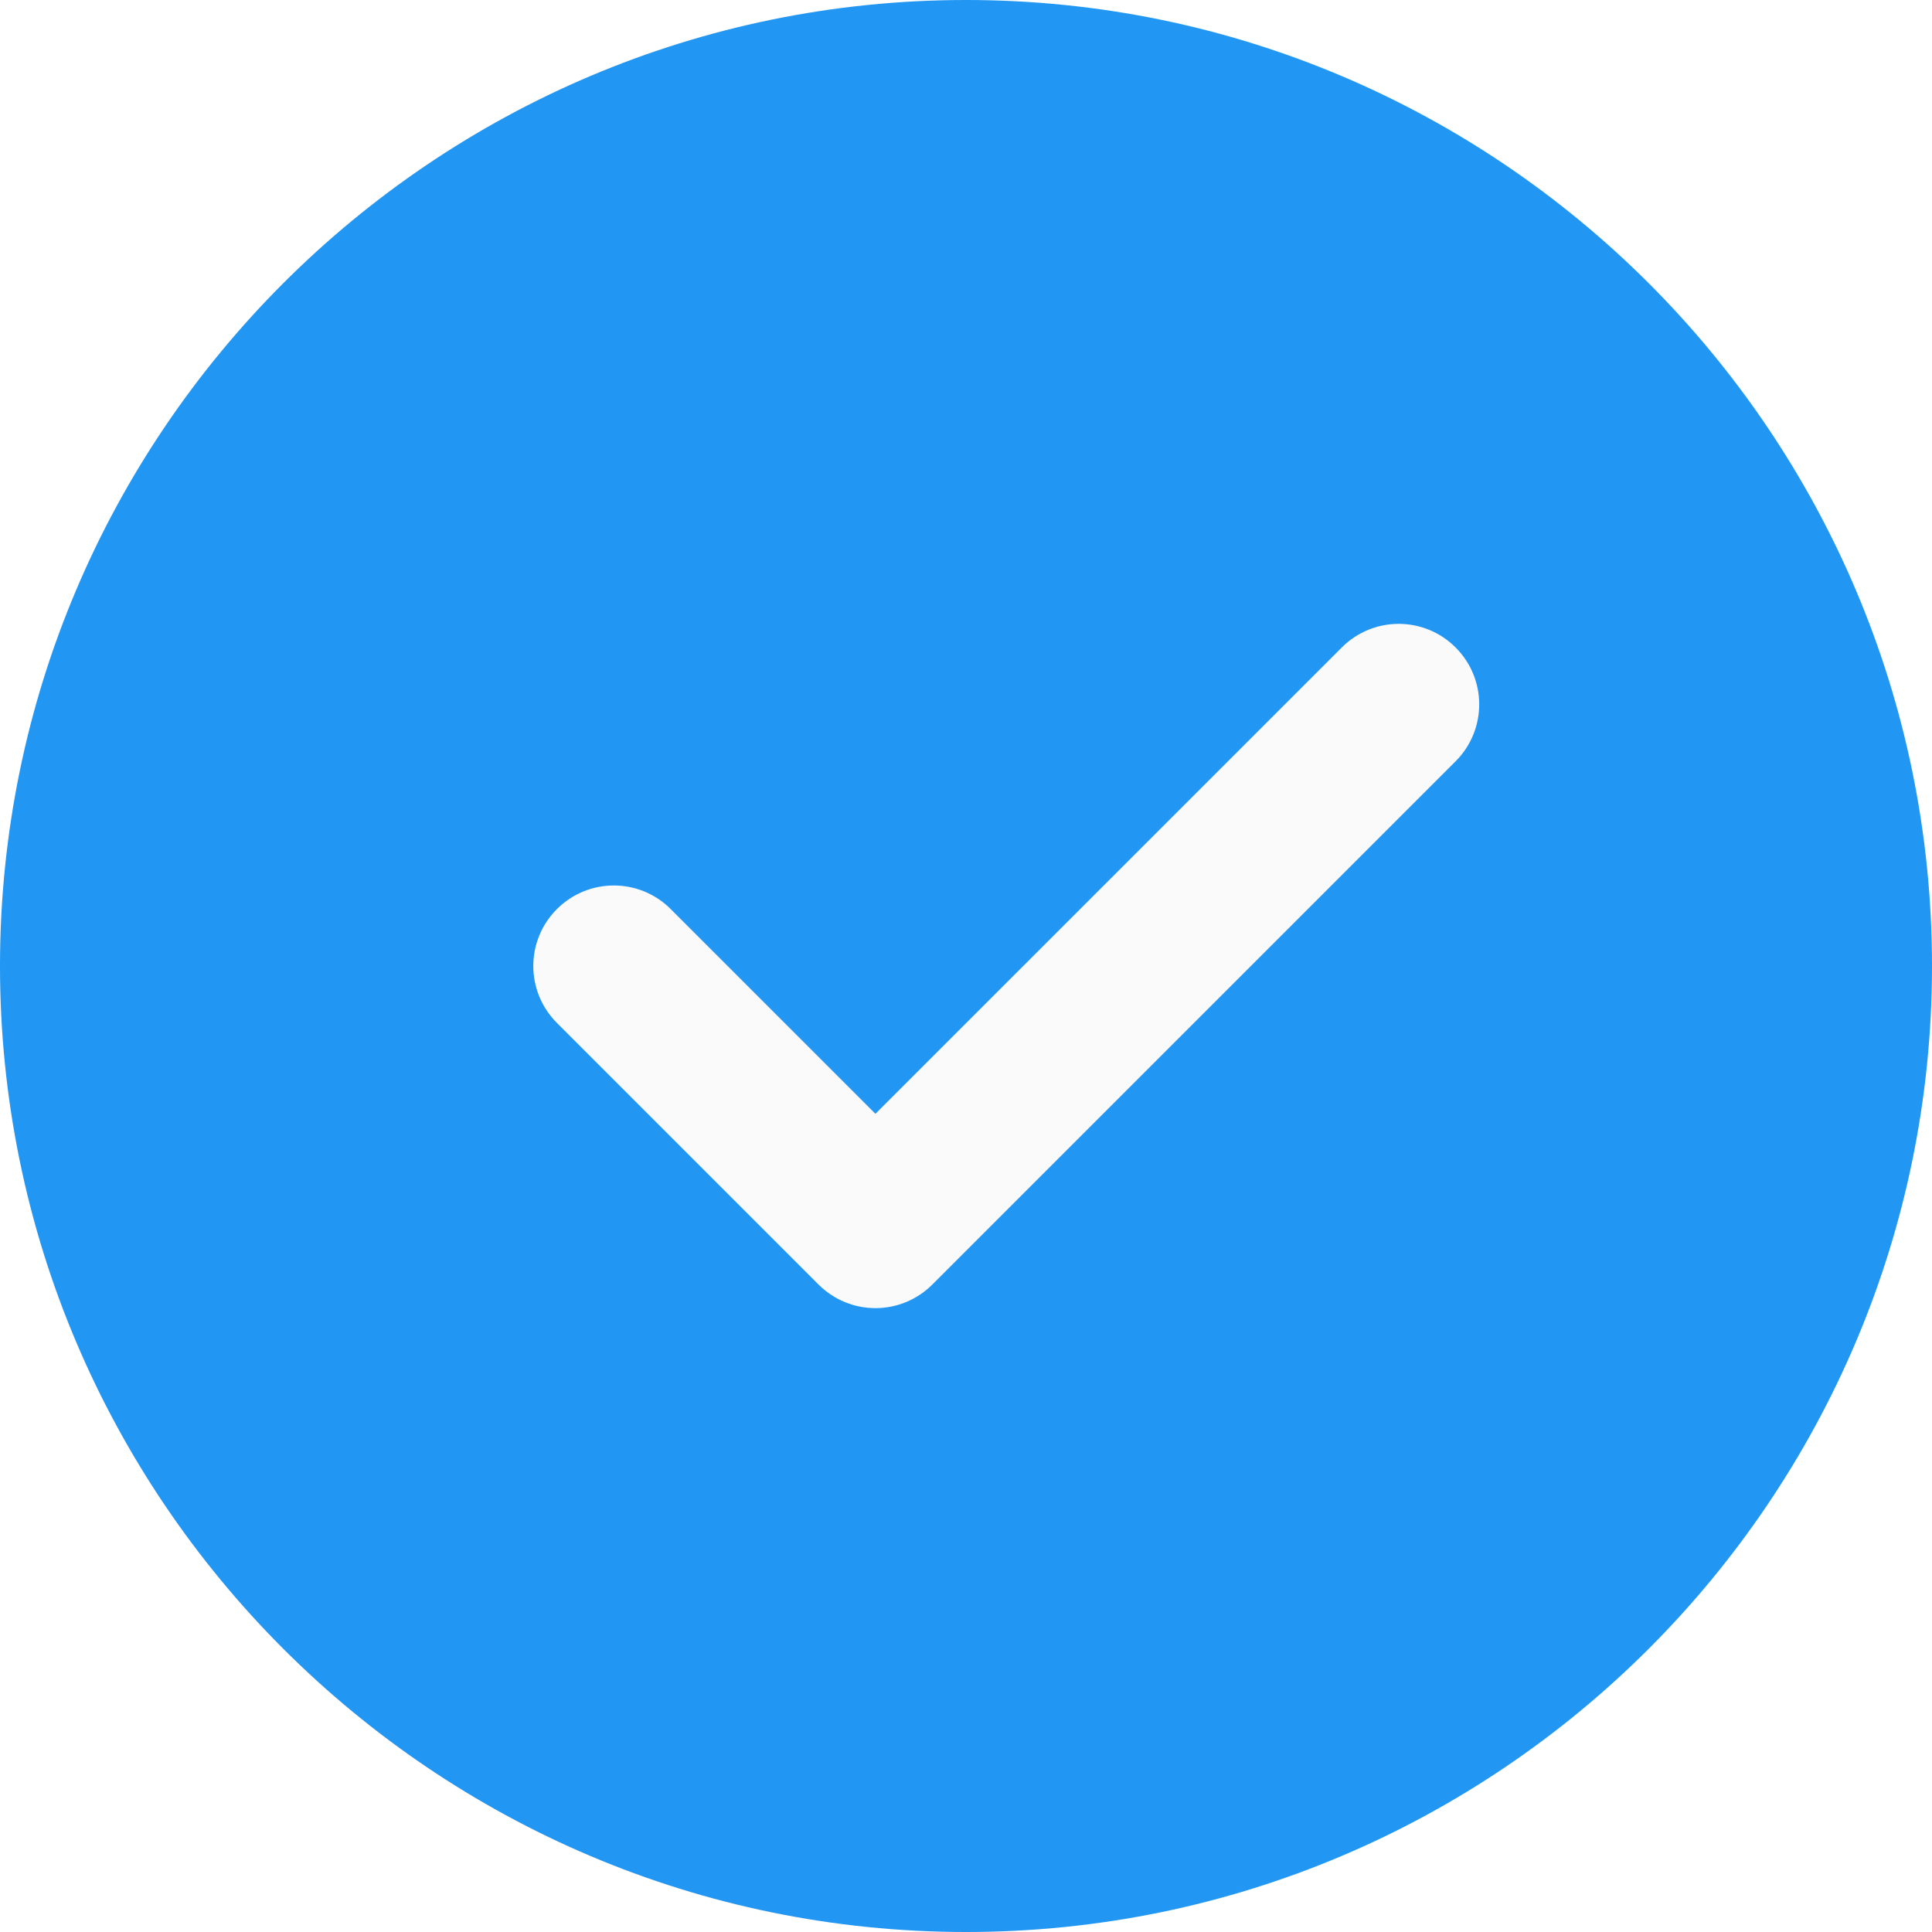
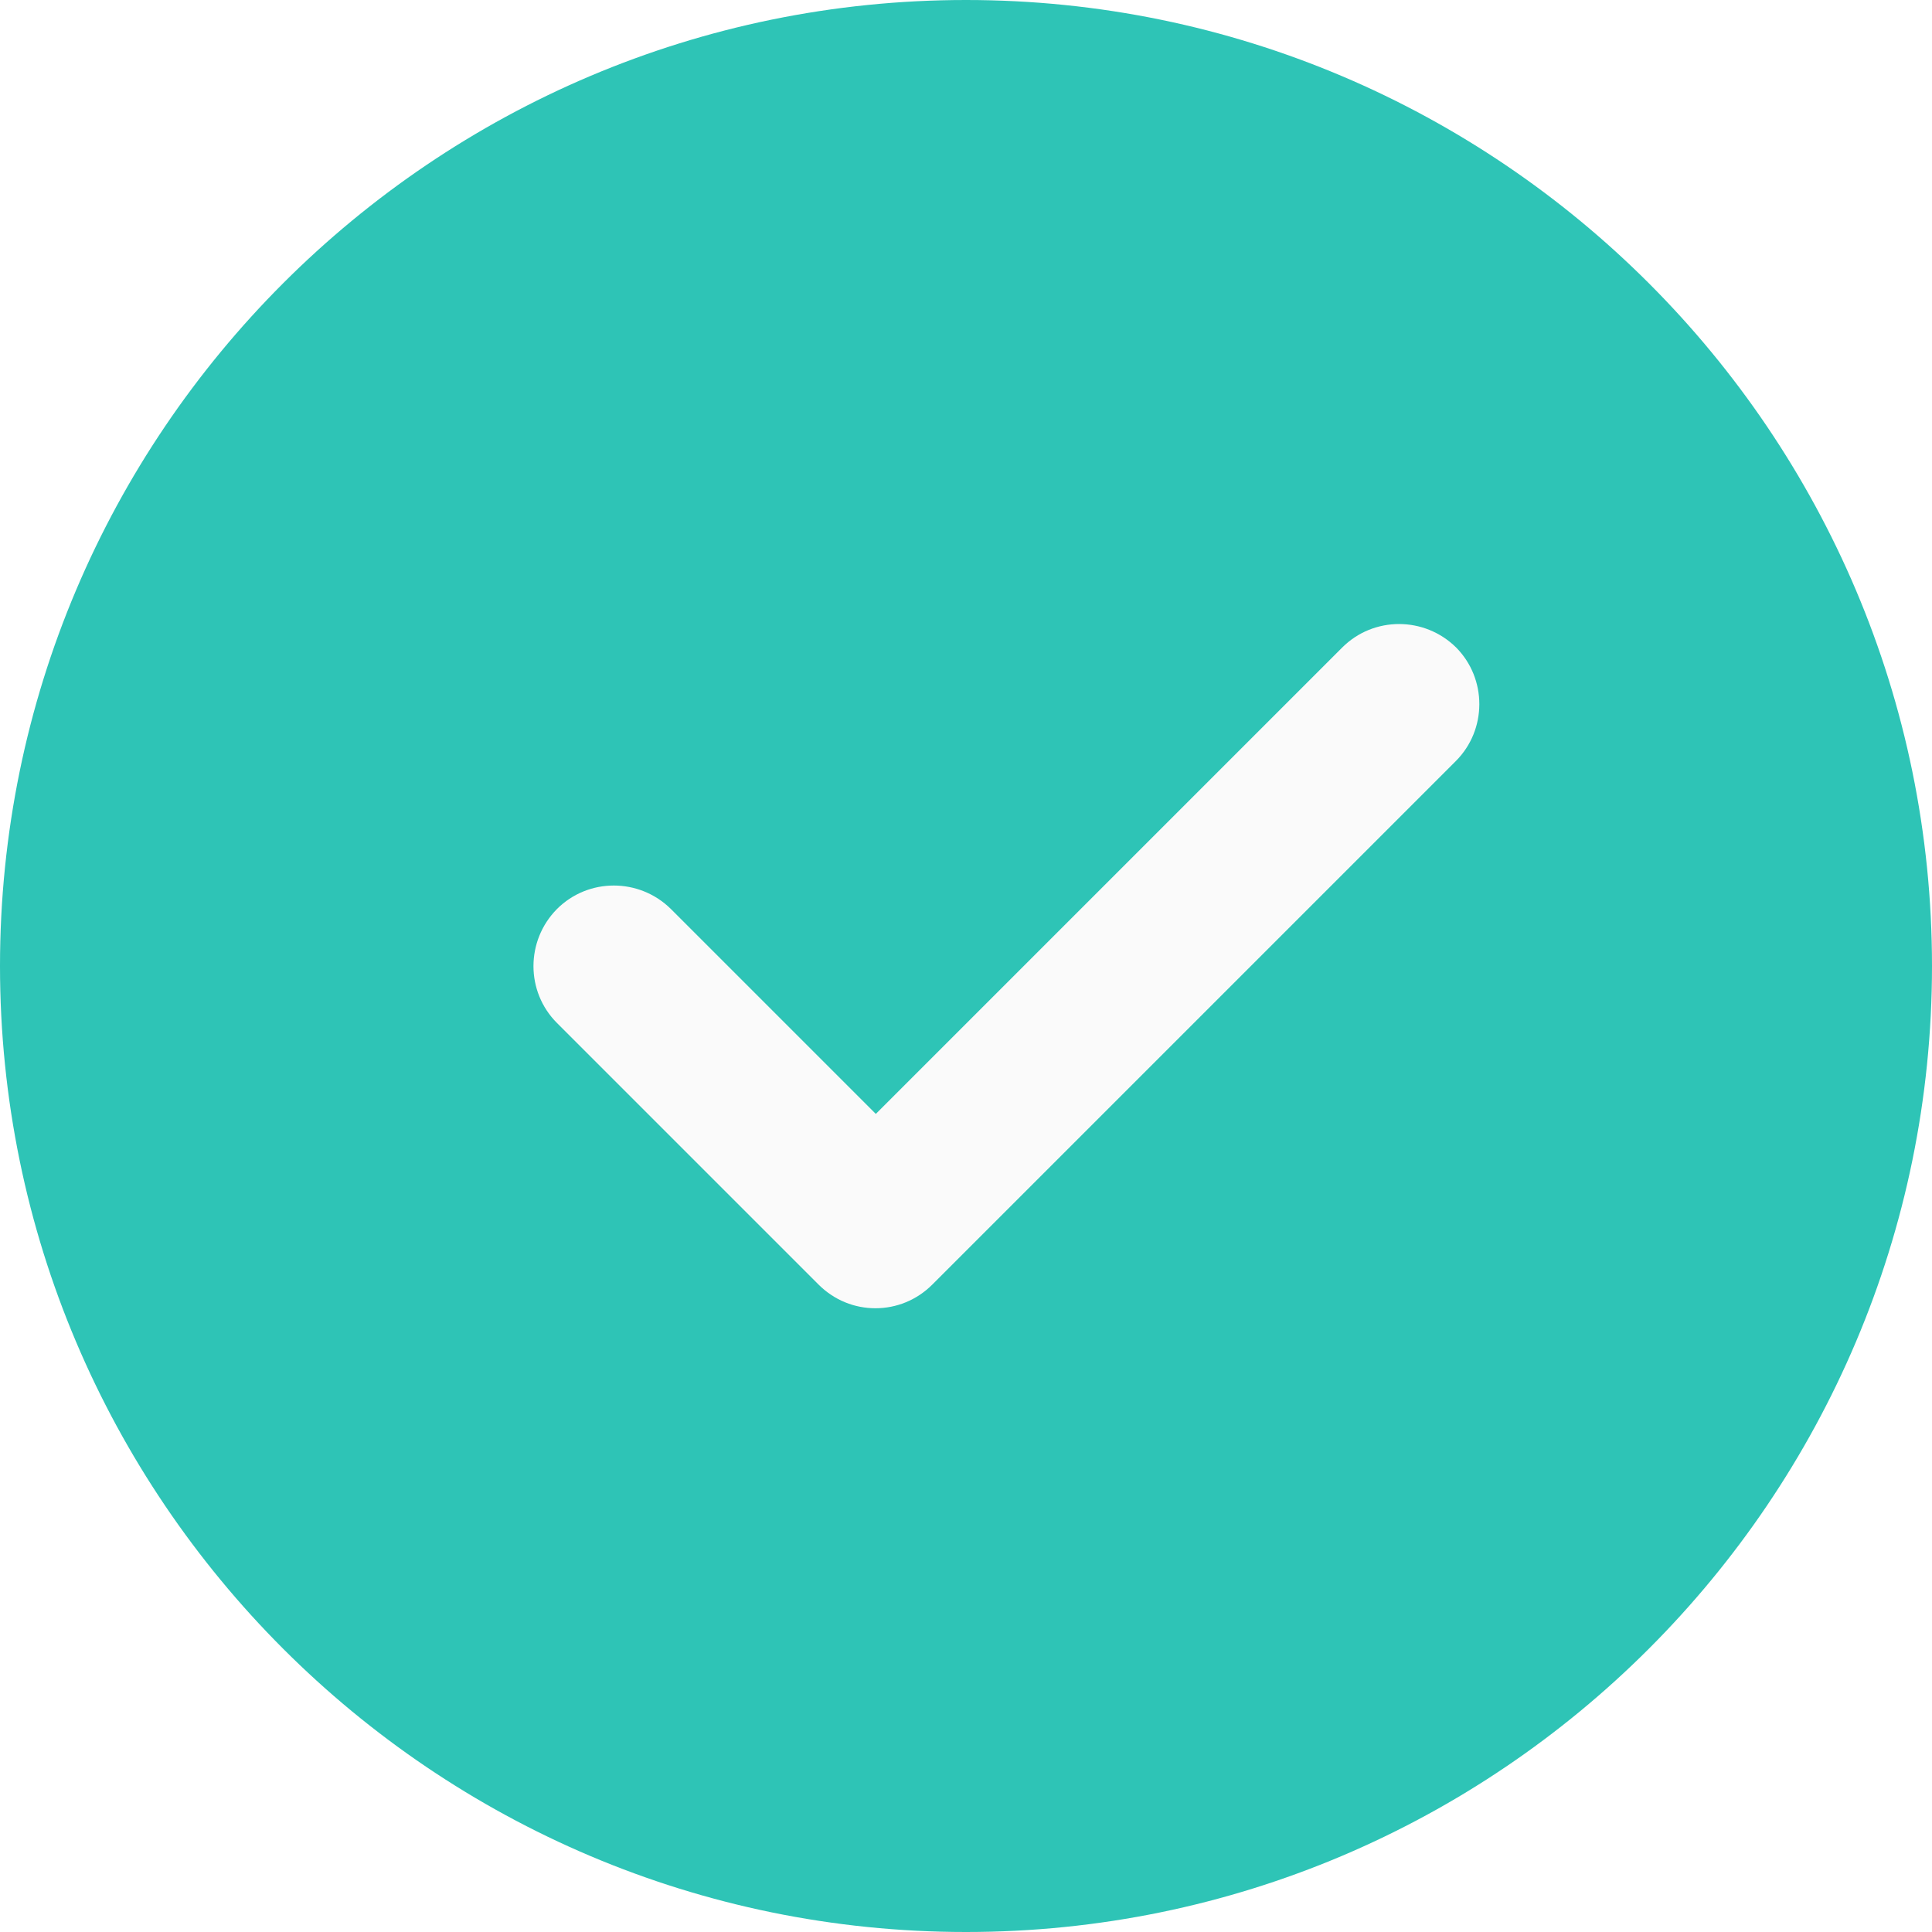
- <svg xmlns="http://www.w3.org/2000/svg" height="512pt" viewBox="0 0 512 512" width="512pt">
-   <path d="m256 0c-141.164 0-256 114.836-256 256s114.836 256 256 256 256-114.836 256-256-114.836-256-256-256zm0 0" fill="#2196f3" />
-   <path d="m385.75 201.75-138.668 138.664c-4.16 4.16-9.621 6.254-15.082 6.254s-10.922-2.094-15.082-6.254l-69.332-69.332c-8.344-8.34-8.344-21.824 0-30.164 8.34-8.344 21.82-8.344 30.164 0l54.25 54.25 123.586-123.582c8.34-8.344 21.82-8.344 30.164 0 8.34 8.34 8.34 21.82 0 30.164zm0 0" fill="#fafafa" />
+ <svg xmlns="http://www.w3.org/2000/svg" version="1.1" id="Camada_1" x="0px" y="0px" viewBox="0 0 512 512" style="enable-background:new 0 0 512 512;" xml:space="preserve">
+   <style type="text/css">
+ 	.st0{fill:#2EC4B6;}
+ 	.st1{fill:#FAFAFA;}
+ </style>
+   <path class="st0" d="M256,0C114.8,0,0,114.8,0,256s114.8,256,256,256s256-114.8,256-256S397.2,0,256,0z" />
+   <path class="st1" d="M385.8,201.7L247.1,340.4c-4.2,4.2-9.6,6.3-15.1,6.3s-10.9-2.1-15.1-6.3l-69.3-69.3c-8.3-8.3-8.3-21.8,0-30.2  c8.3-8.3,21.8-8.3,30.2,0l54.3,54.3l123.6-123.6c8.3-8.3,21.8-8.3,30.2,0C394.1,179.9,394.1,193.4,385.8,201.7z" />
</svg>
